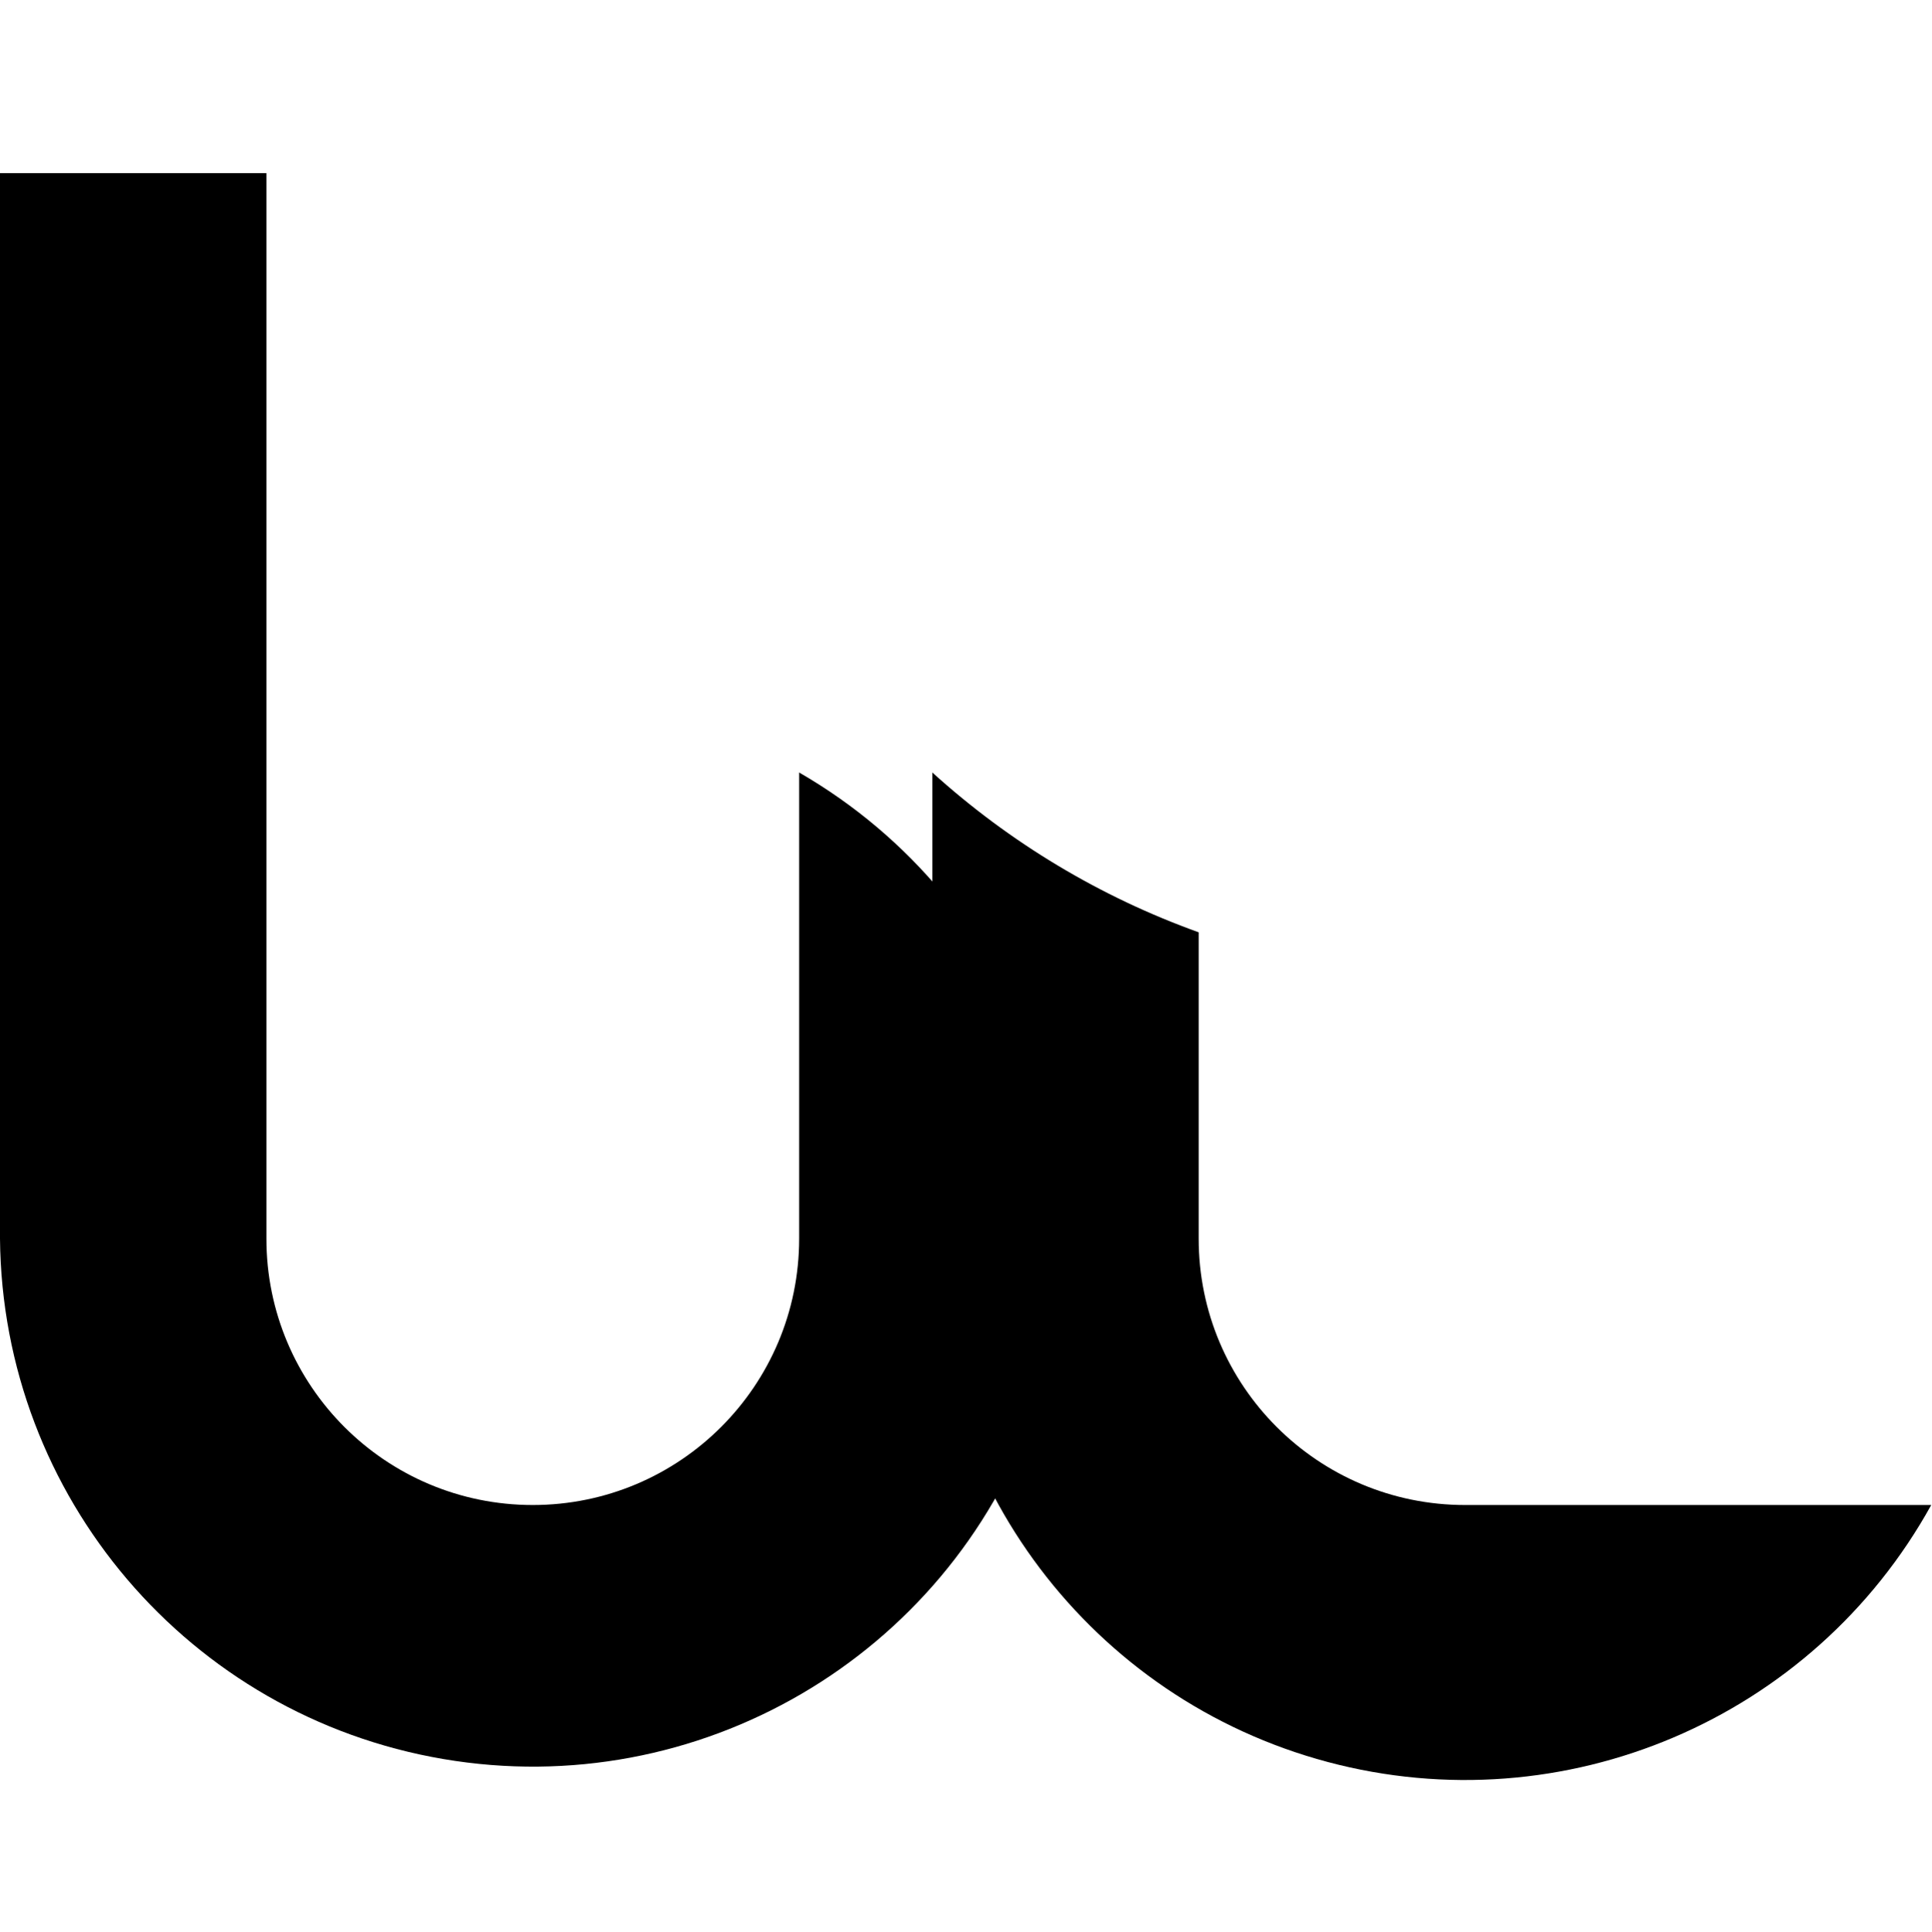
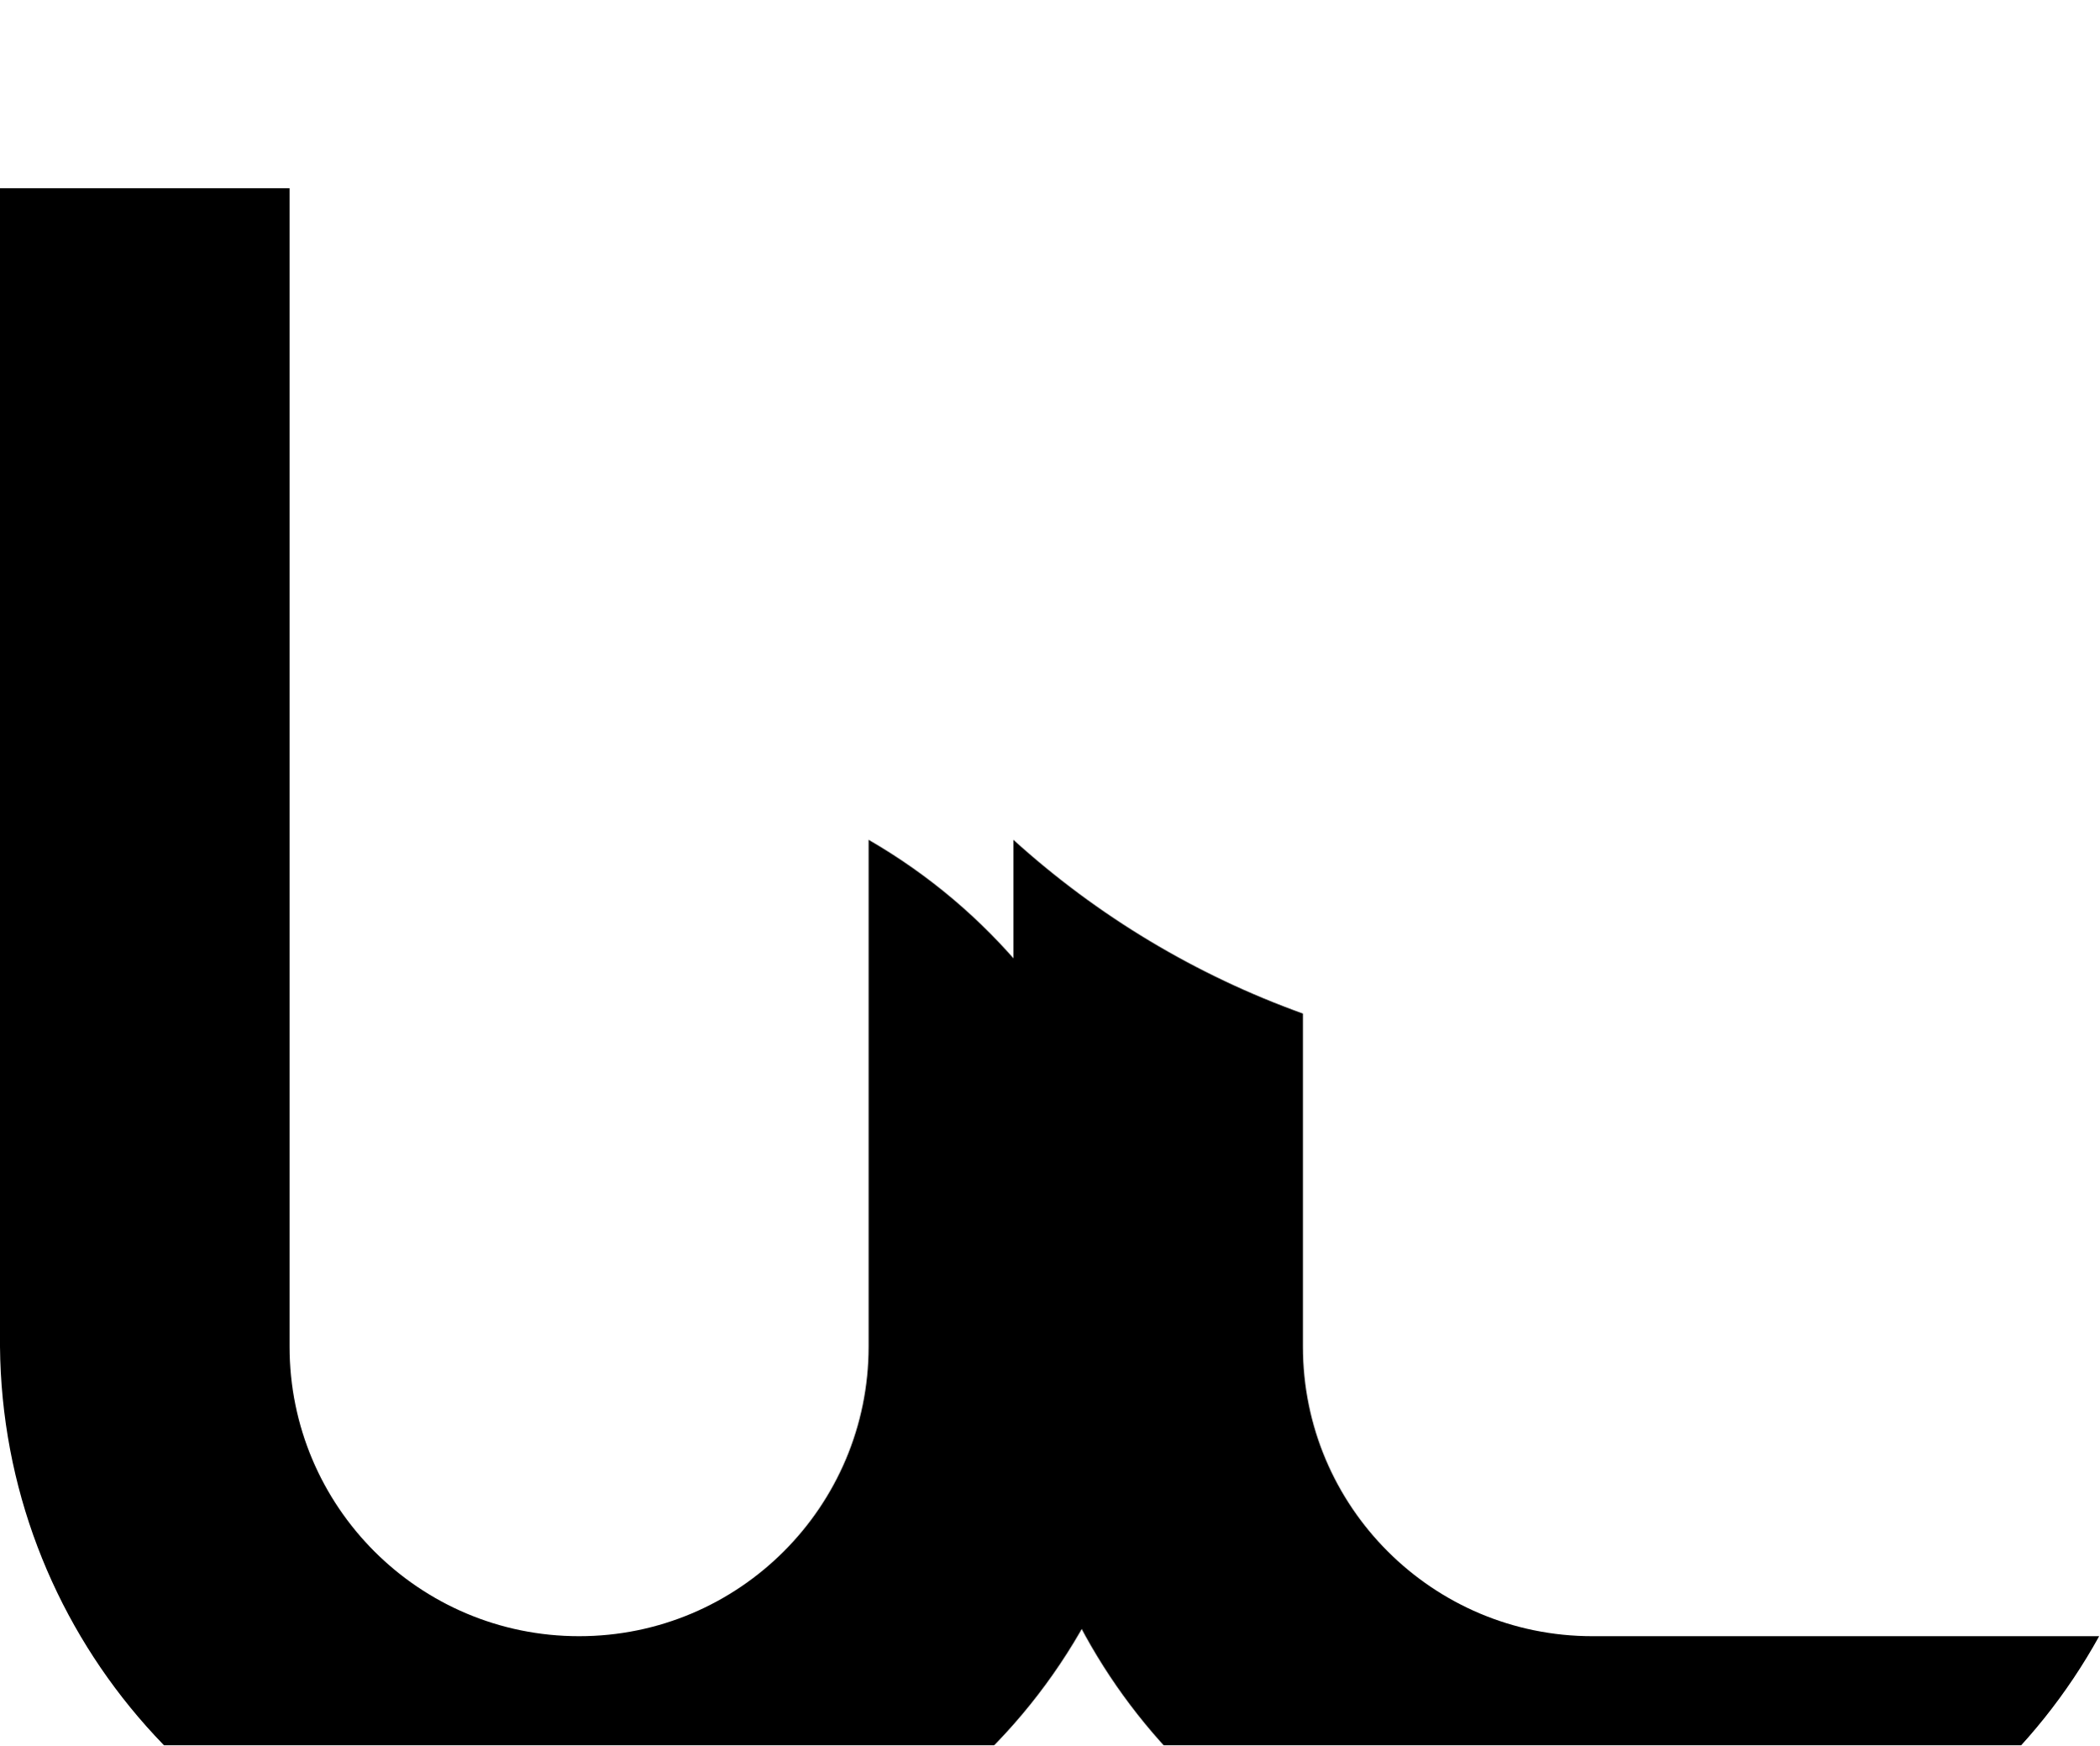
- <svg preserveAspectRatio="xMidYMin meet" viewBox="0 0 145 145">
-   <svg y="13" class="group-bl">
-     <g>
-       <svg x="70">
-         <g>
-           <path d="       M 0,45       L 0,80        A 40,40 0 0 0 75,100       L 40,100       A 20,20 0 0 1 20,80       L 20,57       A 60,60 0 0 1 0,45       z" class="path-l fill-accent">
- 					</path>
-         </g>
-       </svg>
-       <path d="     M 0,0      L 0,80      A 40,40 0 1 0 60,45     L 60,80     A 20,20 0 0 1 20,80     L 20,0     z" class="path-b fill-foreground">
- 			</path>
-     </g>
+ <svg xmlns="http://www.w3.org/2000/svg">
+   <svg id="glyph">
+     <svg y="13">
+       <g>
+         <svg x="70">
+           <g>
+             <path d="        M 0,45        L 0,80         A 40,40 0 0 0 75,100        L 40,100        A 20,20 0 0 1 20,80        L 20,57        A 60,60 0 0 1 0,45        z">
+ 						</path>
+           </g>
+         </svg>
+         <path d="      M 0,0       L 0,80       A 40,40 0 1 0 60,45      L 60,80      A 20,20 0 0 1 20,80      L 20,0      z">
+ 				</path>
+       </g>
+     </svg>
  </svg>
</svg>
